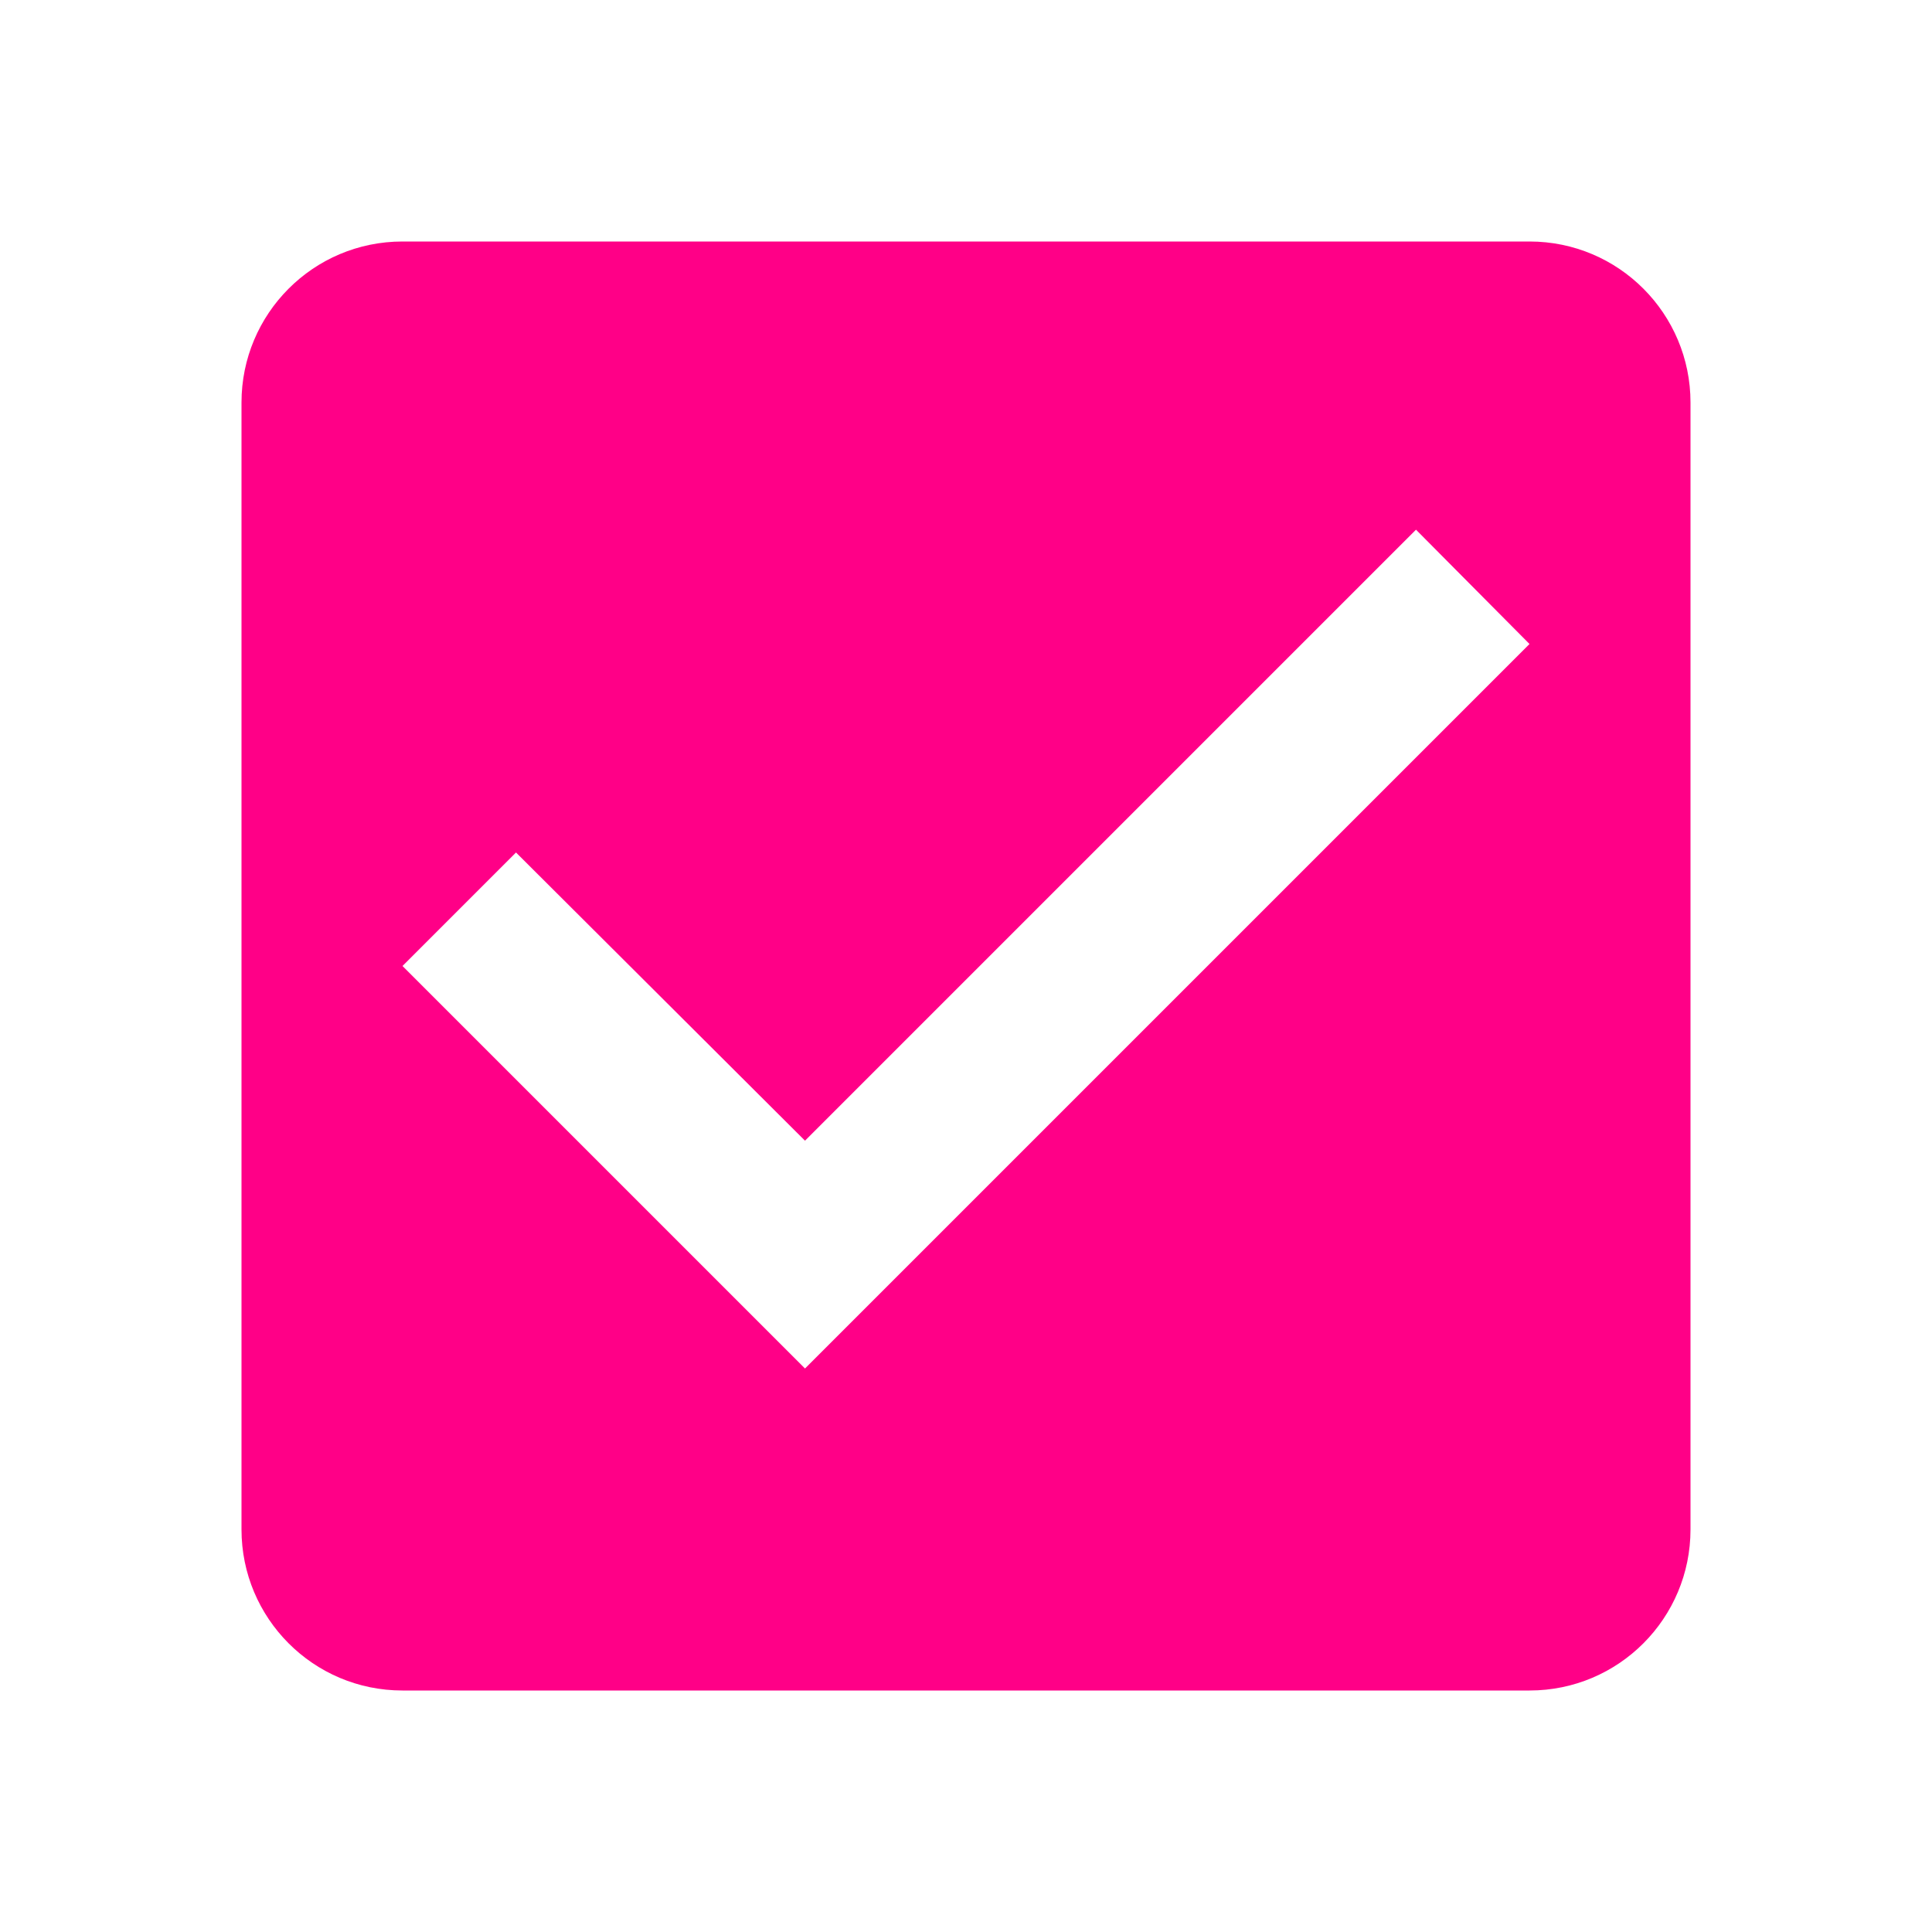
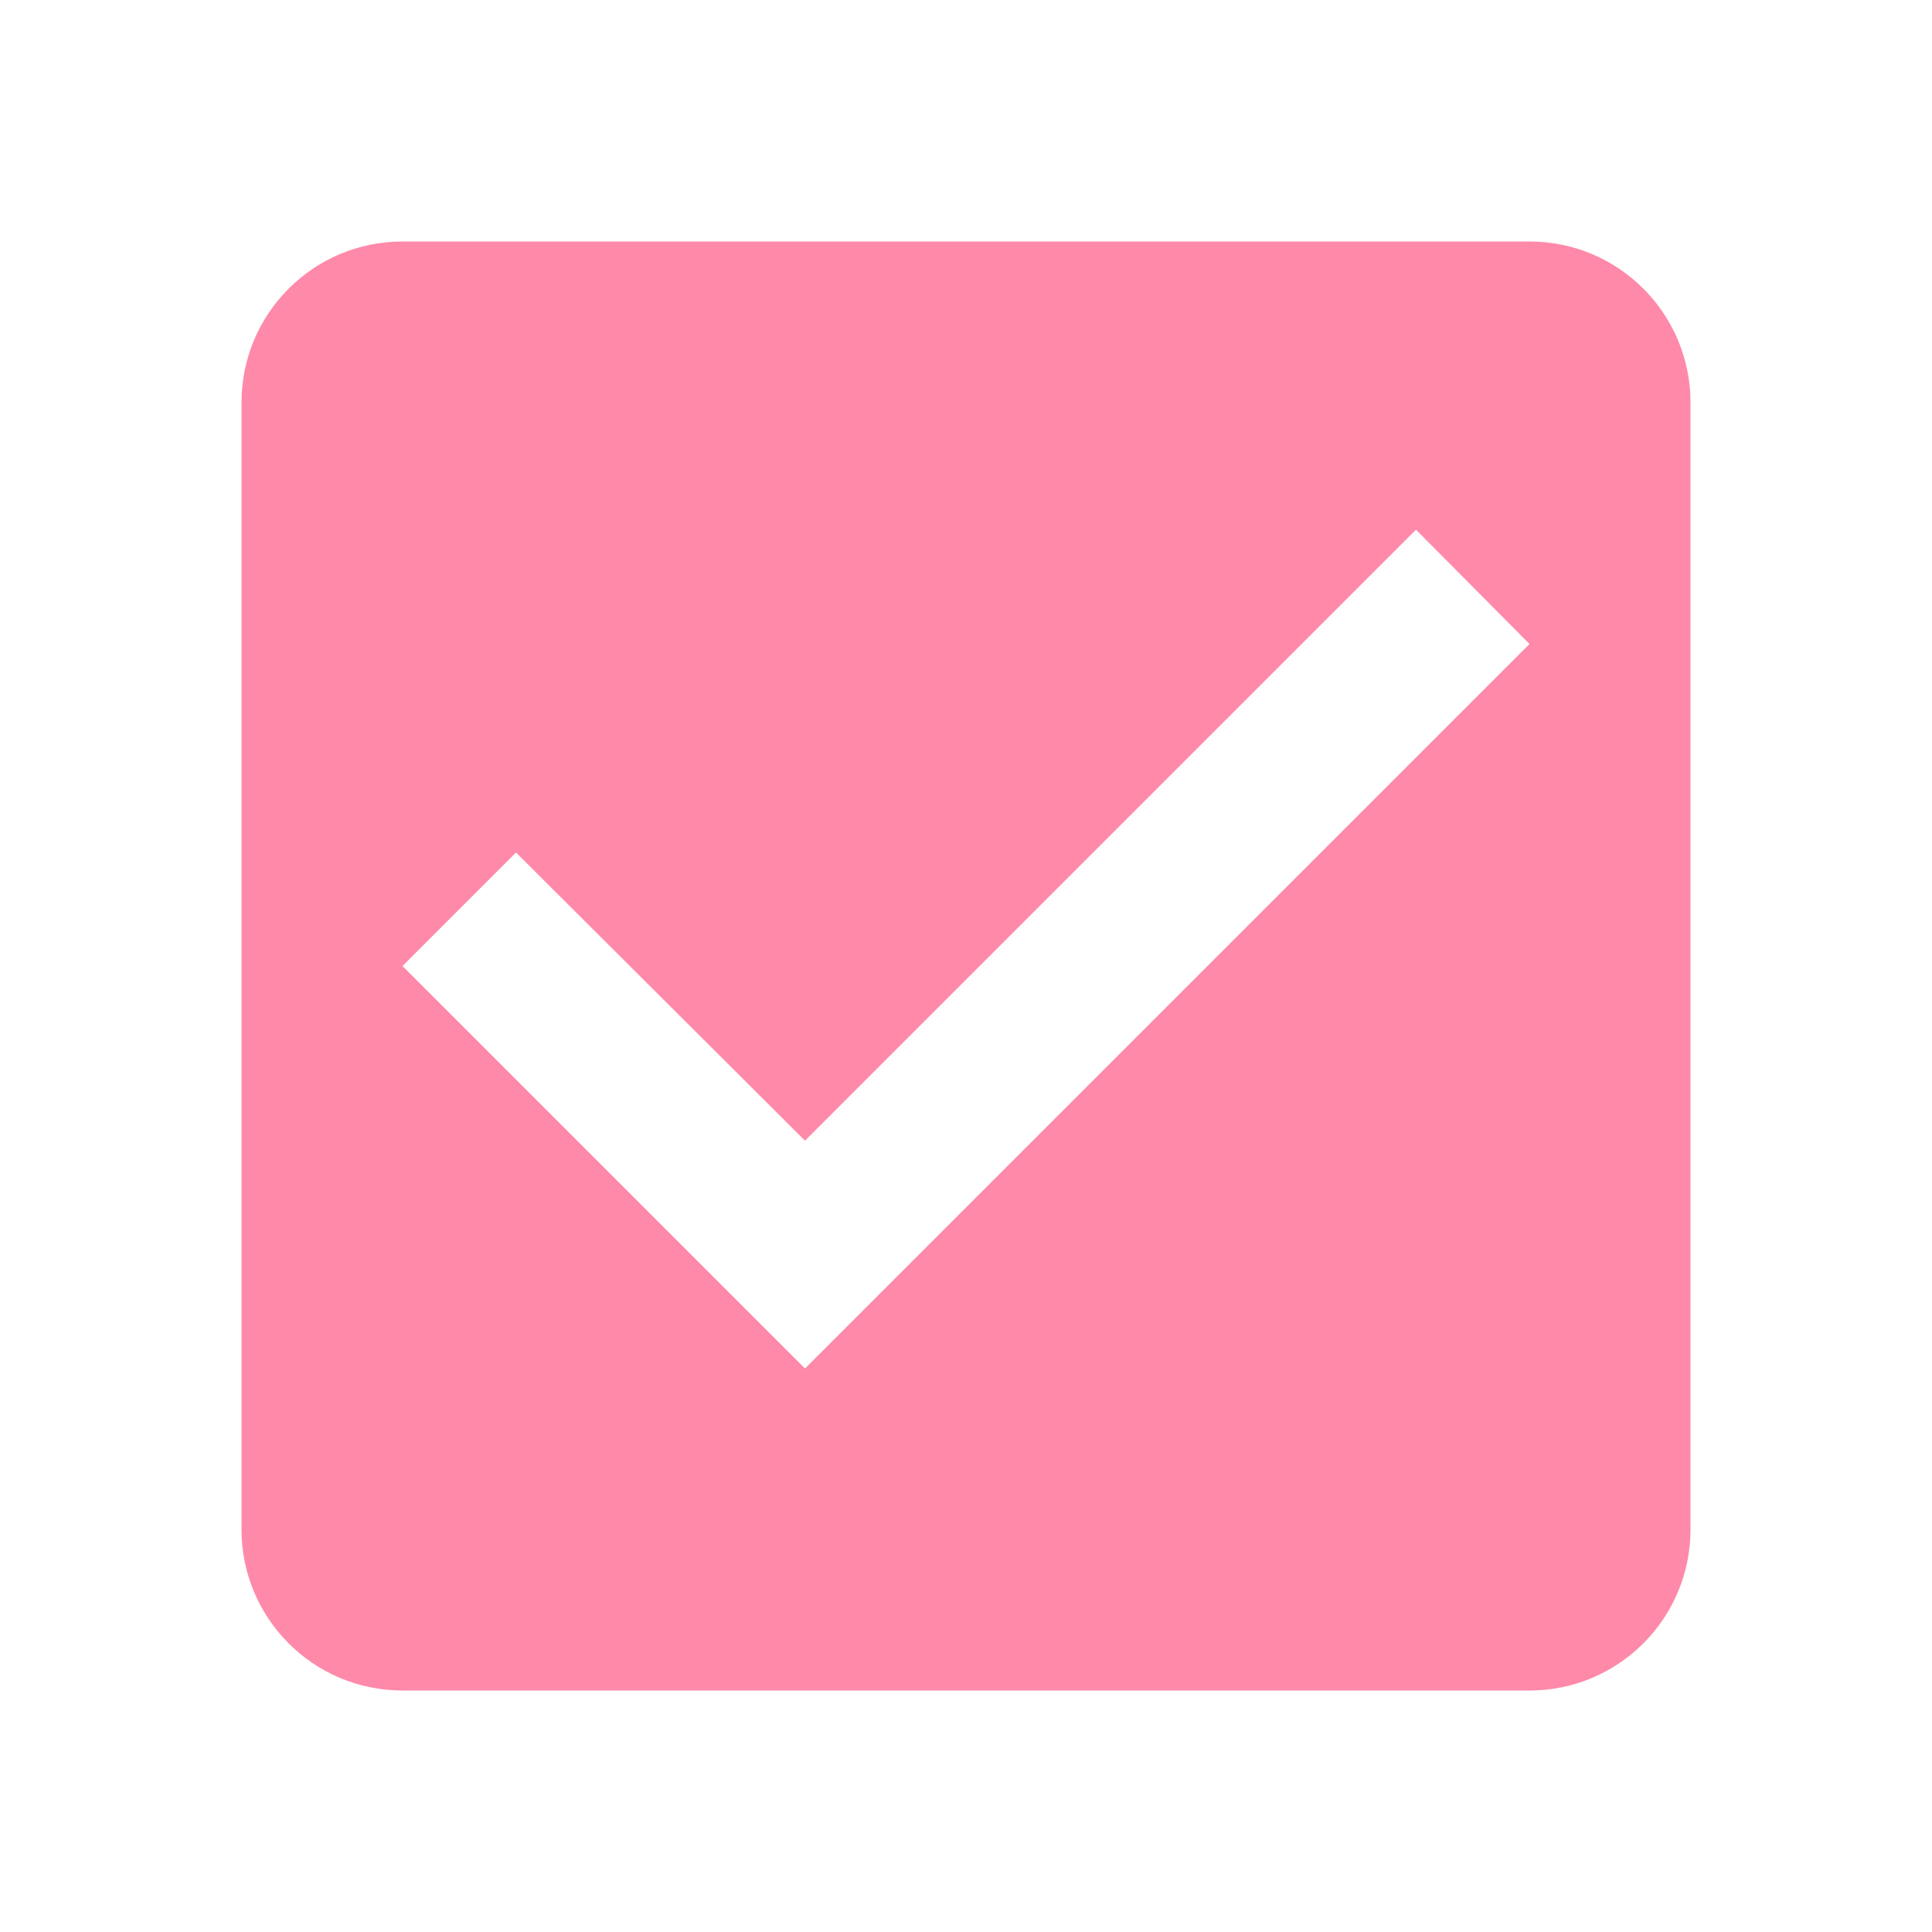
<svg xmlns="http://www.w3.org/2000/svg" width="24" height="24" version="1.1" viewBox="0 0 24 24">
-   <path d="M19 3H5c-1.11 0-2 .9-2 2v14c0 1.1.89 2 2 2h14c1.11 0 2-.9 2-2V5c0-1.1-.89-2-2-2zm-9 14l-5-5 1.41-1.41L10 14.17l7.59-7.59L19 8l-9 9z" fill="#FF0087" />
+   <path d="M19 3H5c-1.11 0-2 .9-2 2v14c0 1.1.89 2 2 2h14c1.11 0 2-.9 2-2V5c0-1.1-.89-2-2-2zm-9 14l-5-5 1.41-1.41L10 14.17l7.59-7.59L19 8l-9 9z" fill="#FF89A9" />
</svg>
